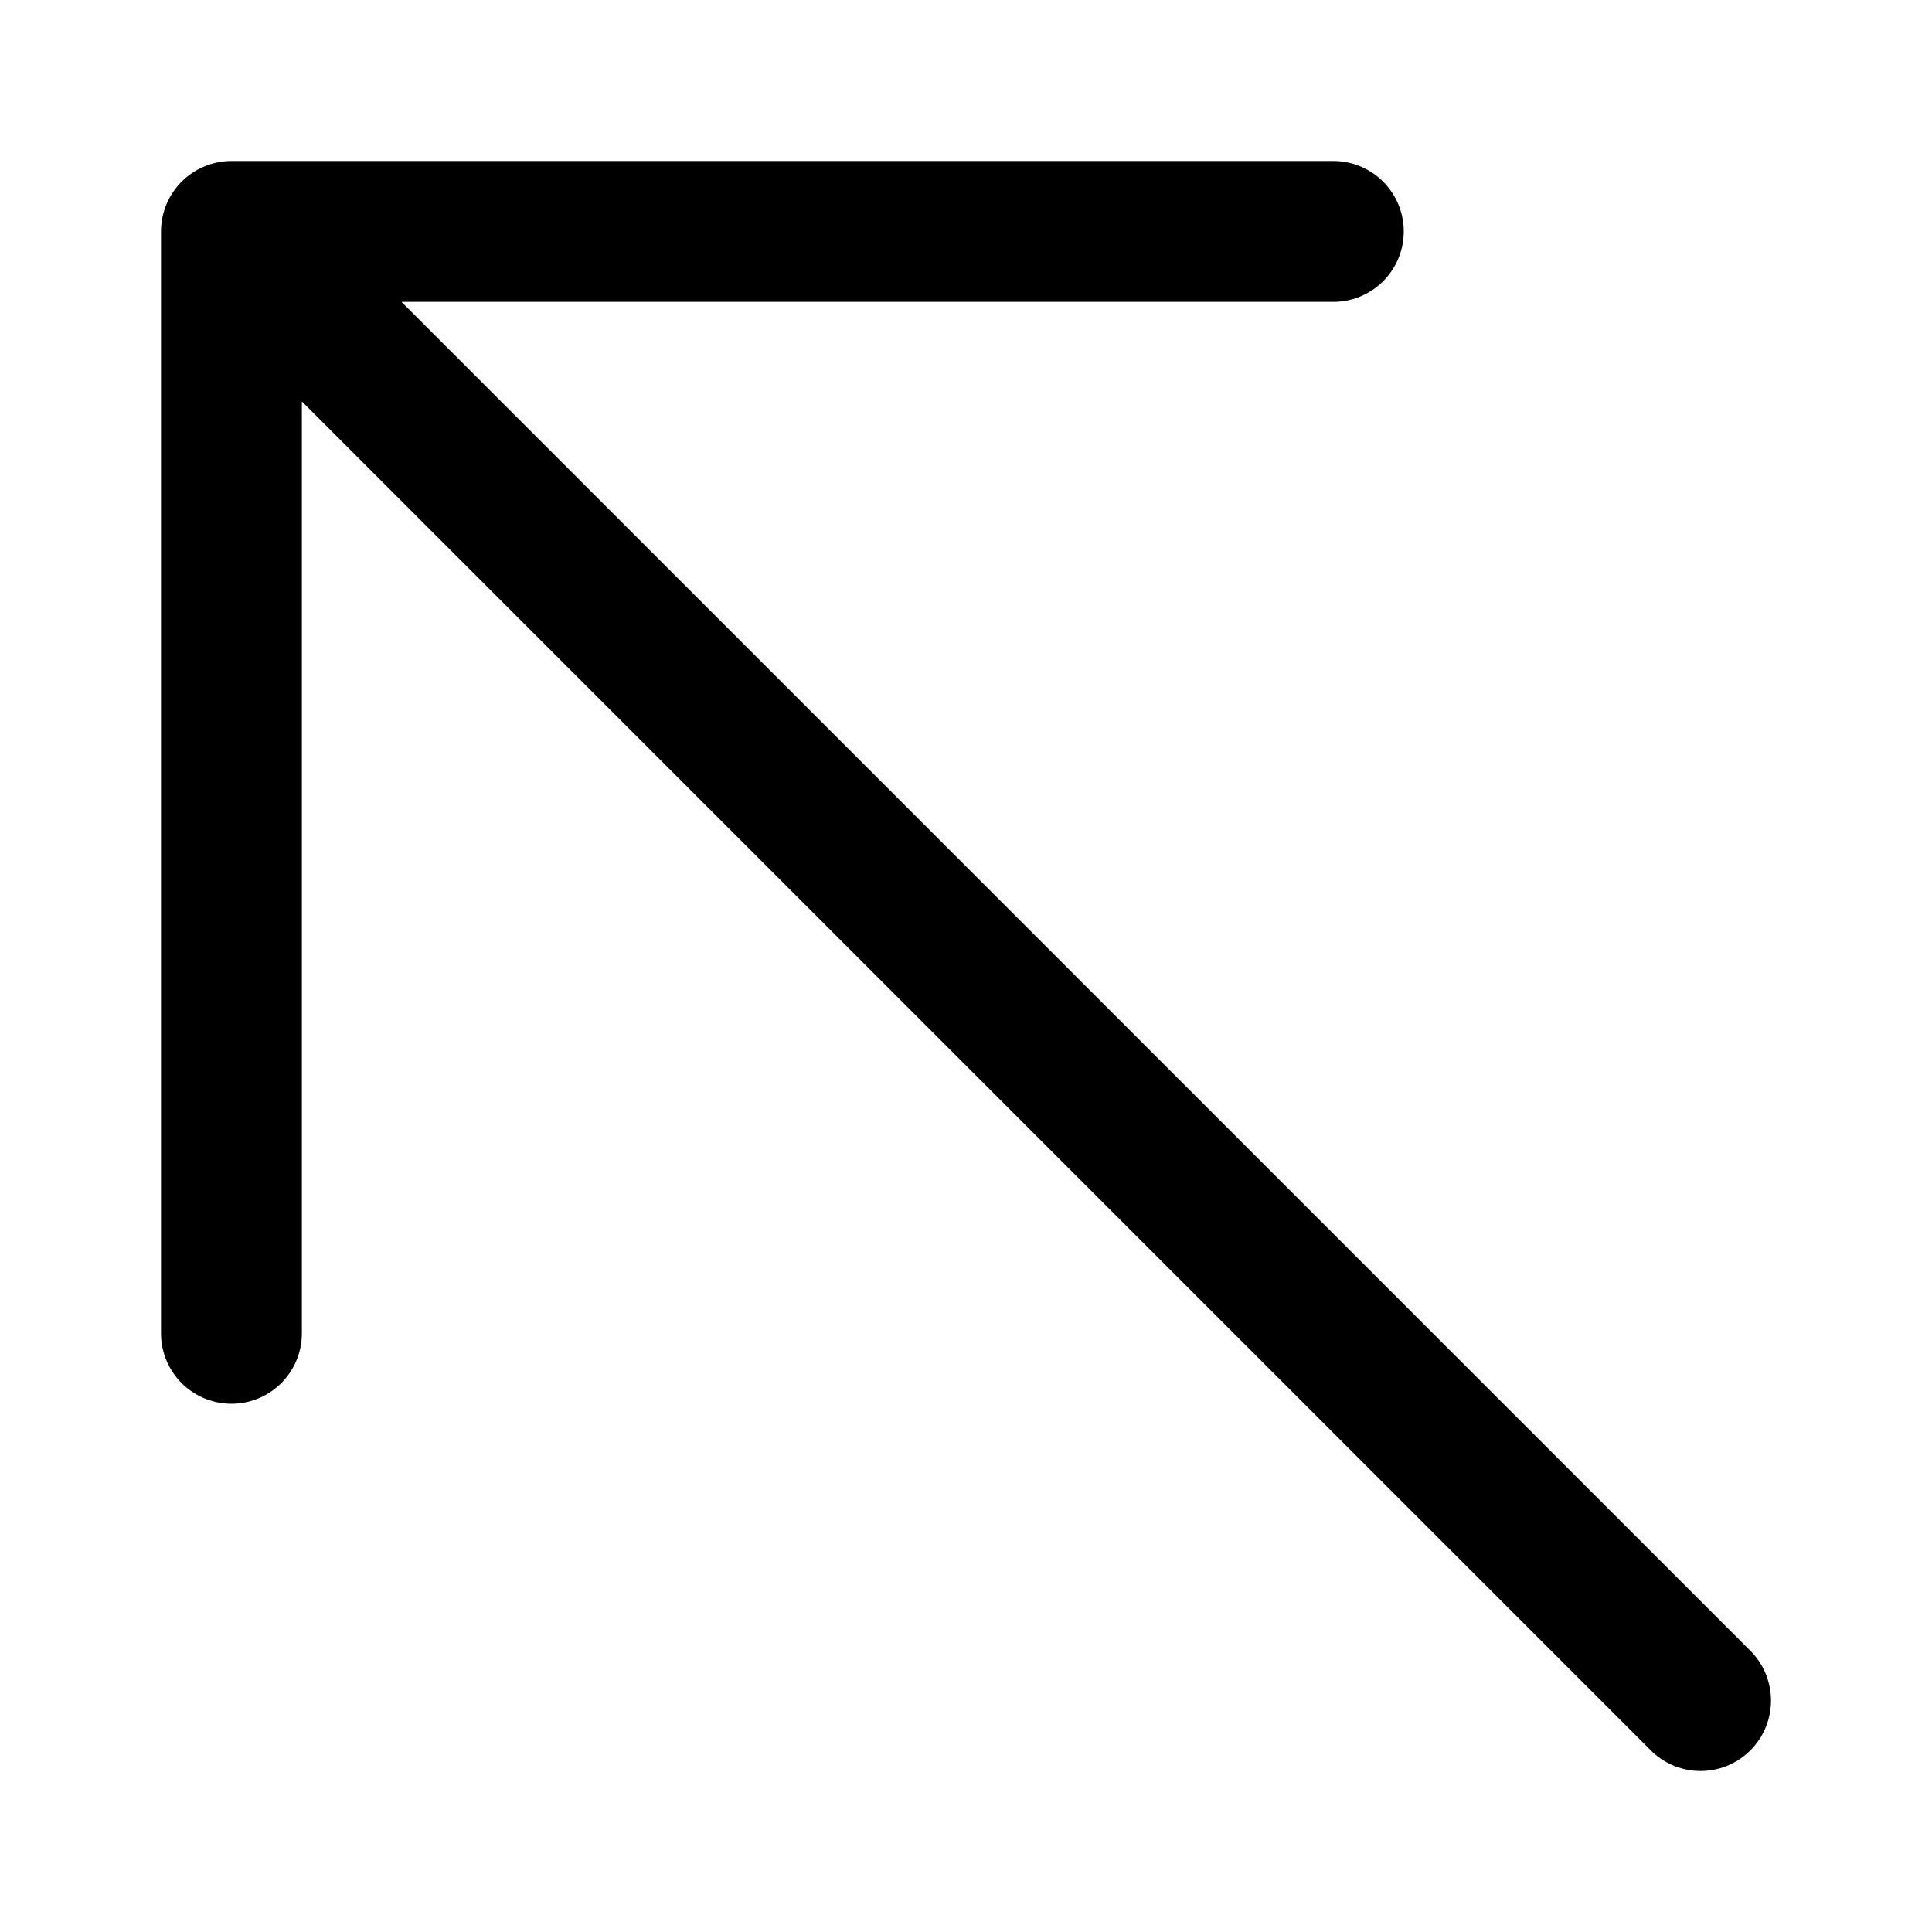
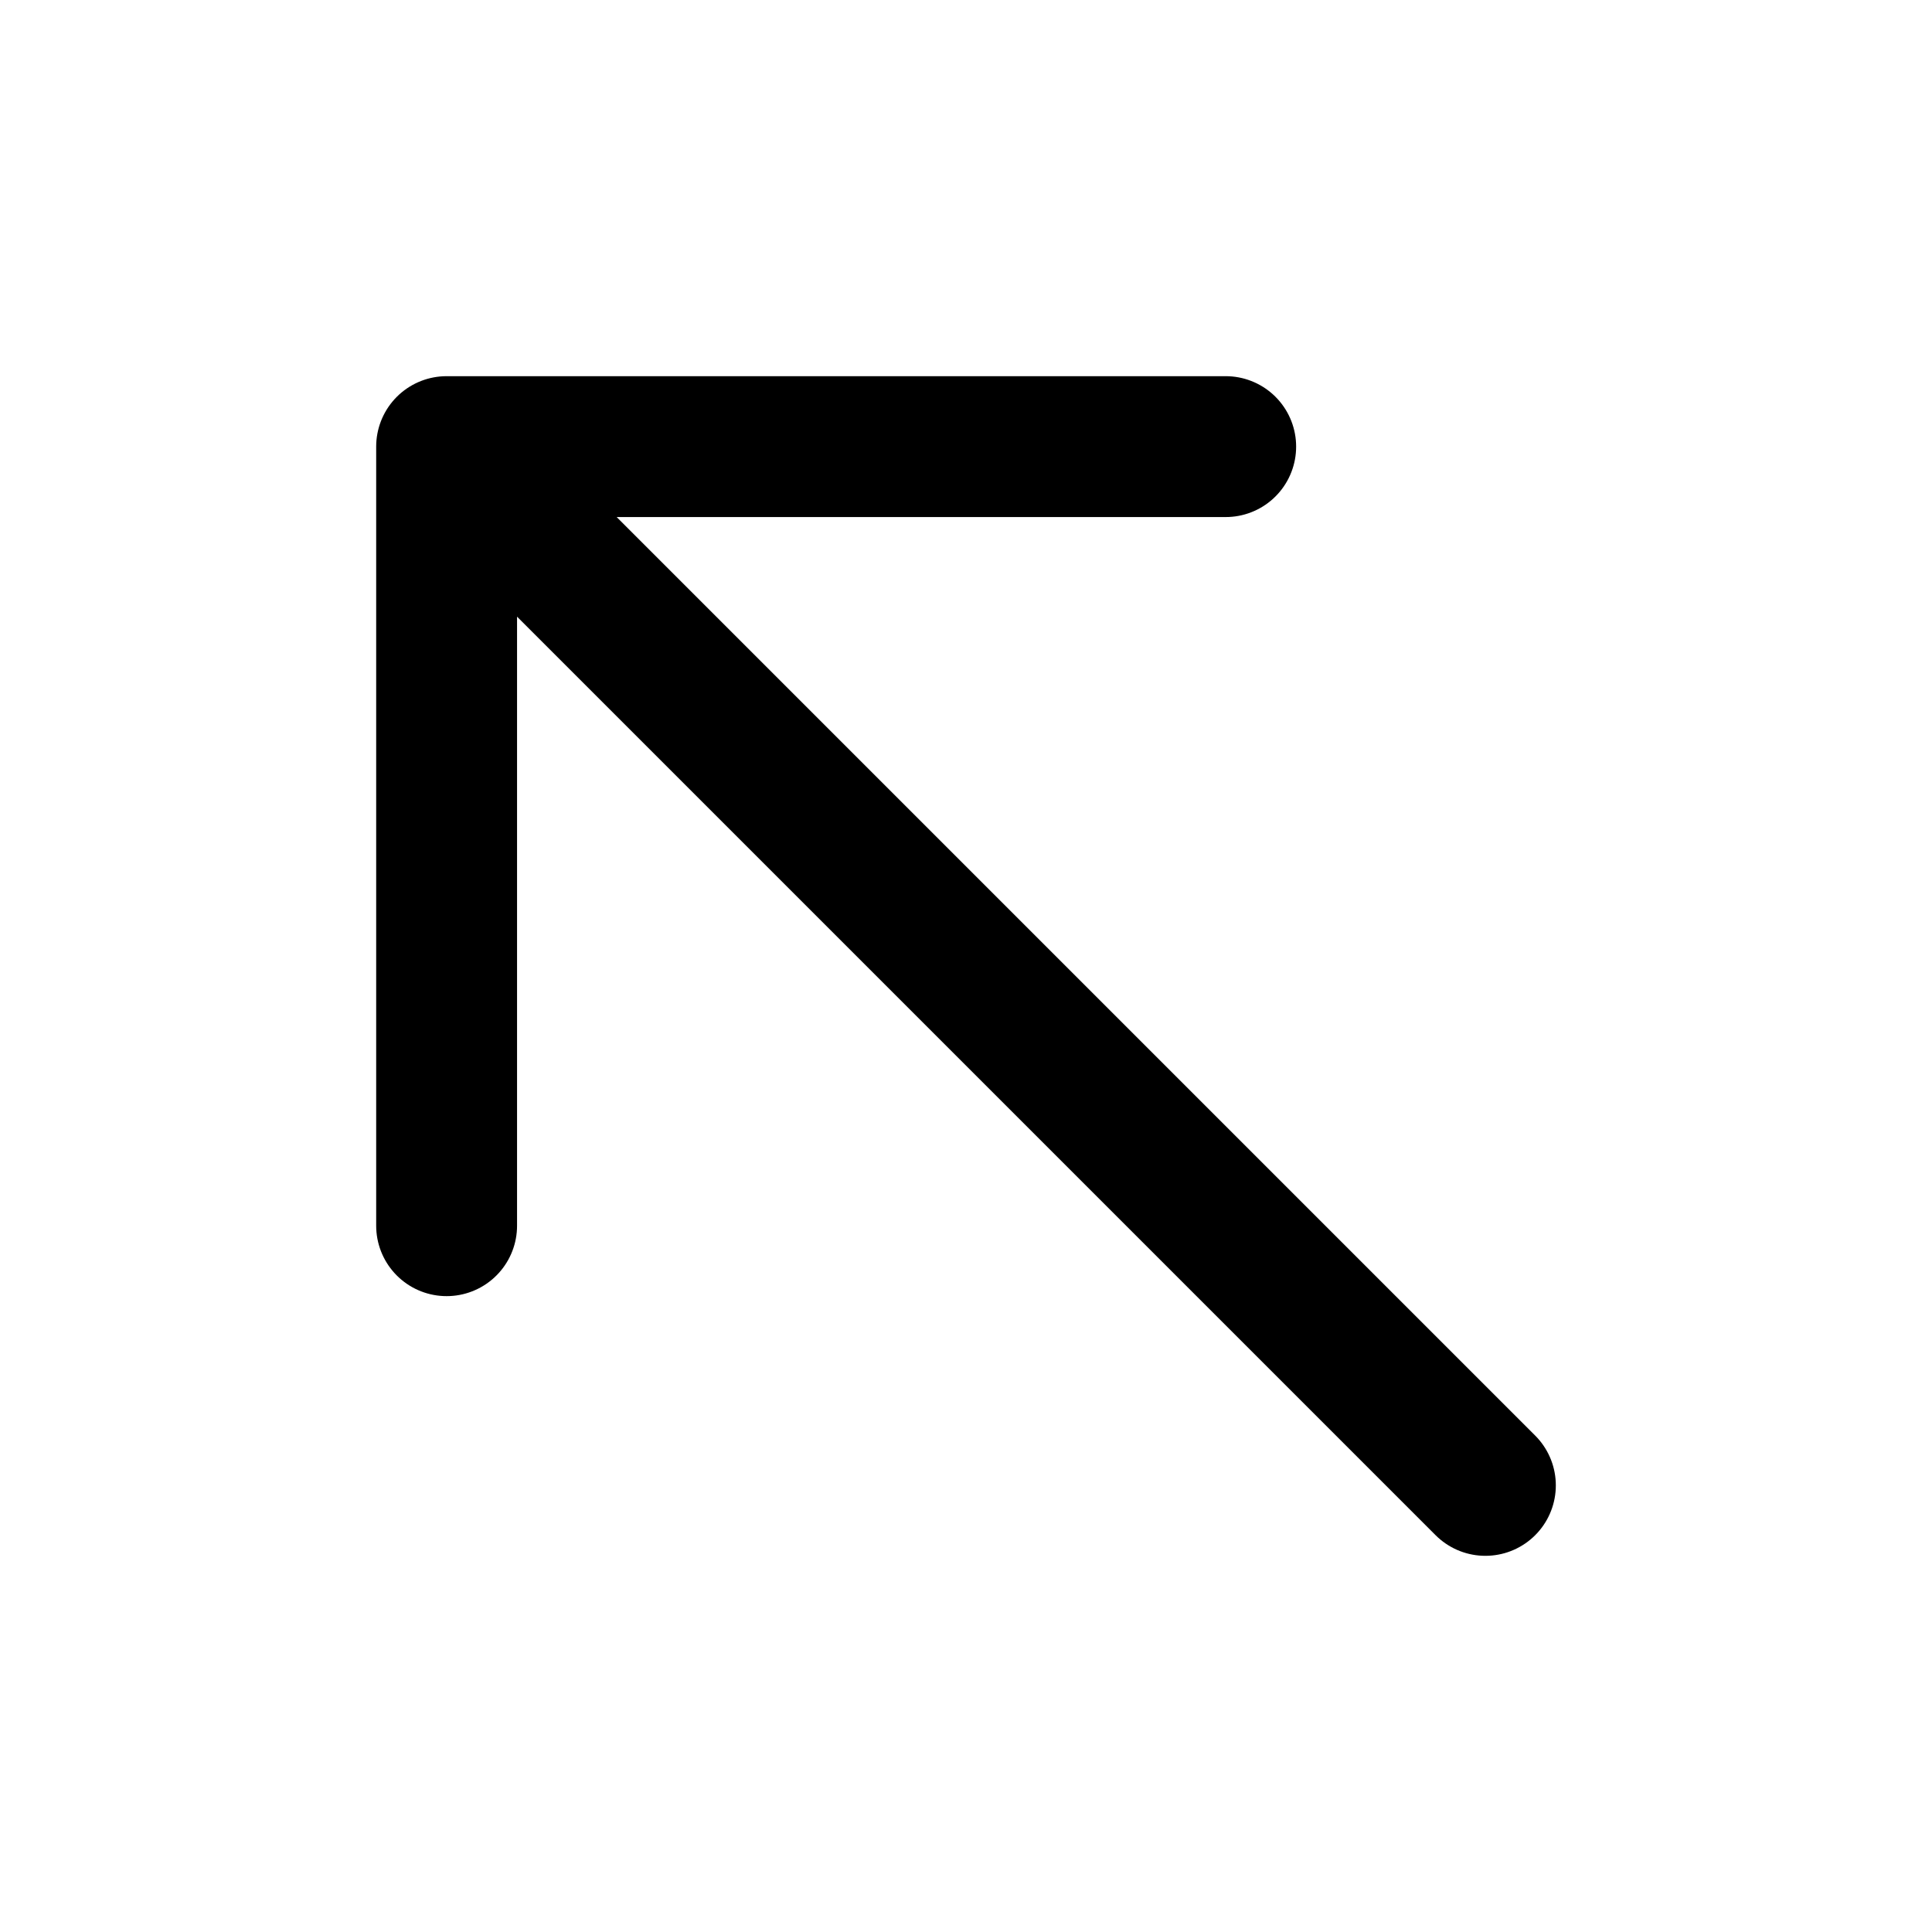
<svg xmlns="http://www.w3.org/2000/svg" viewBox="0 0 24 24" fill="none" stroke="currentColor" stroke-width="1.75" stroke-linecap="round" stroke-linejoin="round">
  <g data-part="body">
-     <path d="M21.125 21.125 2.875 2.875M2.875 16.563V2.875H16.563" />
+     <path d="M18.452 18.452 L5.548 5.548 M5.548 15.226 L5.548 5.548 L15.226 5.548" />
  </g>
</svg>
